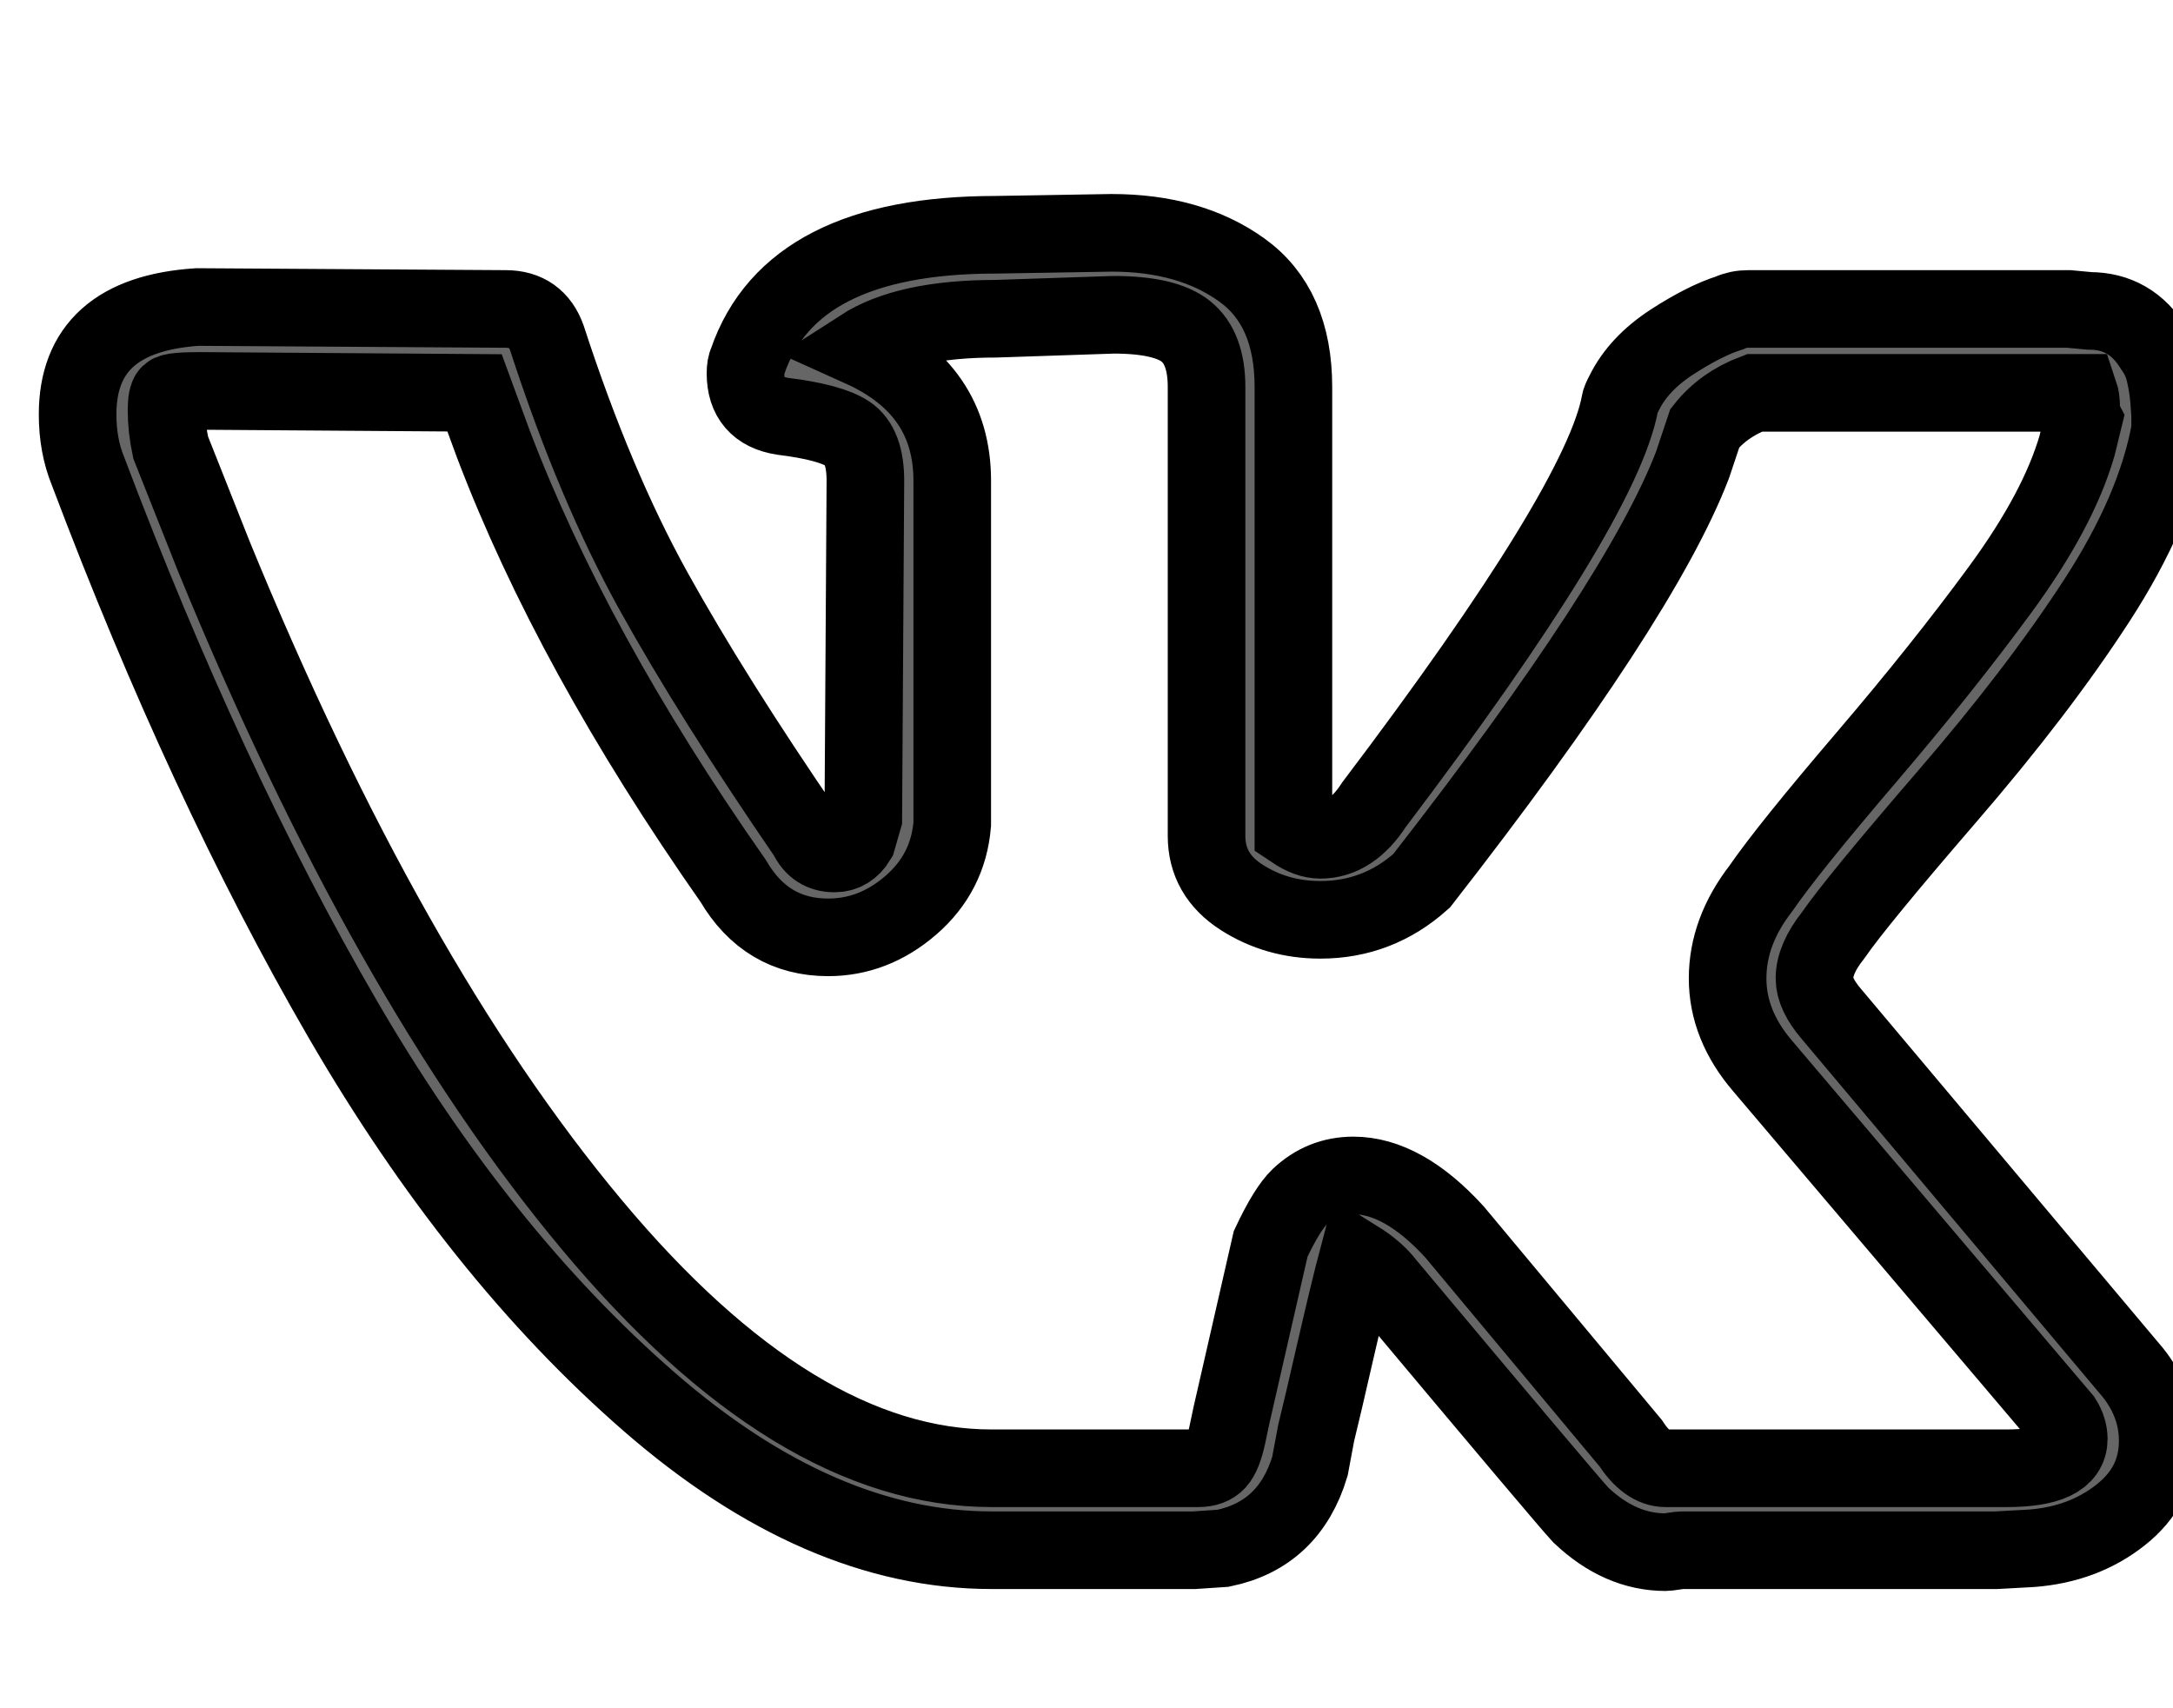
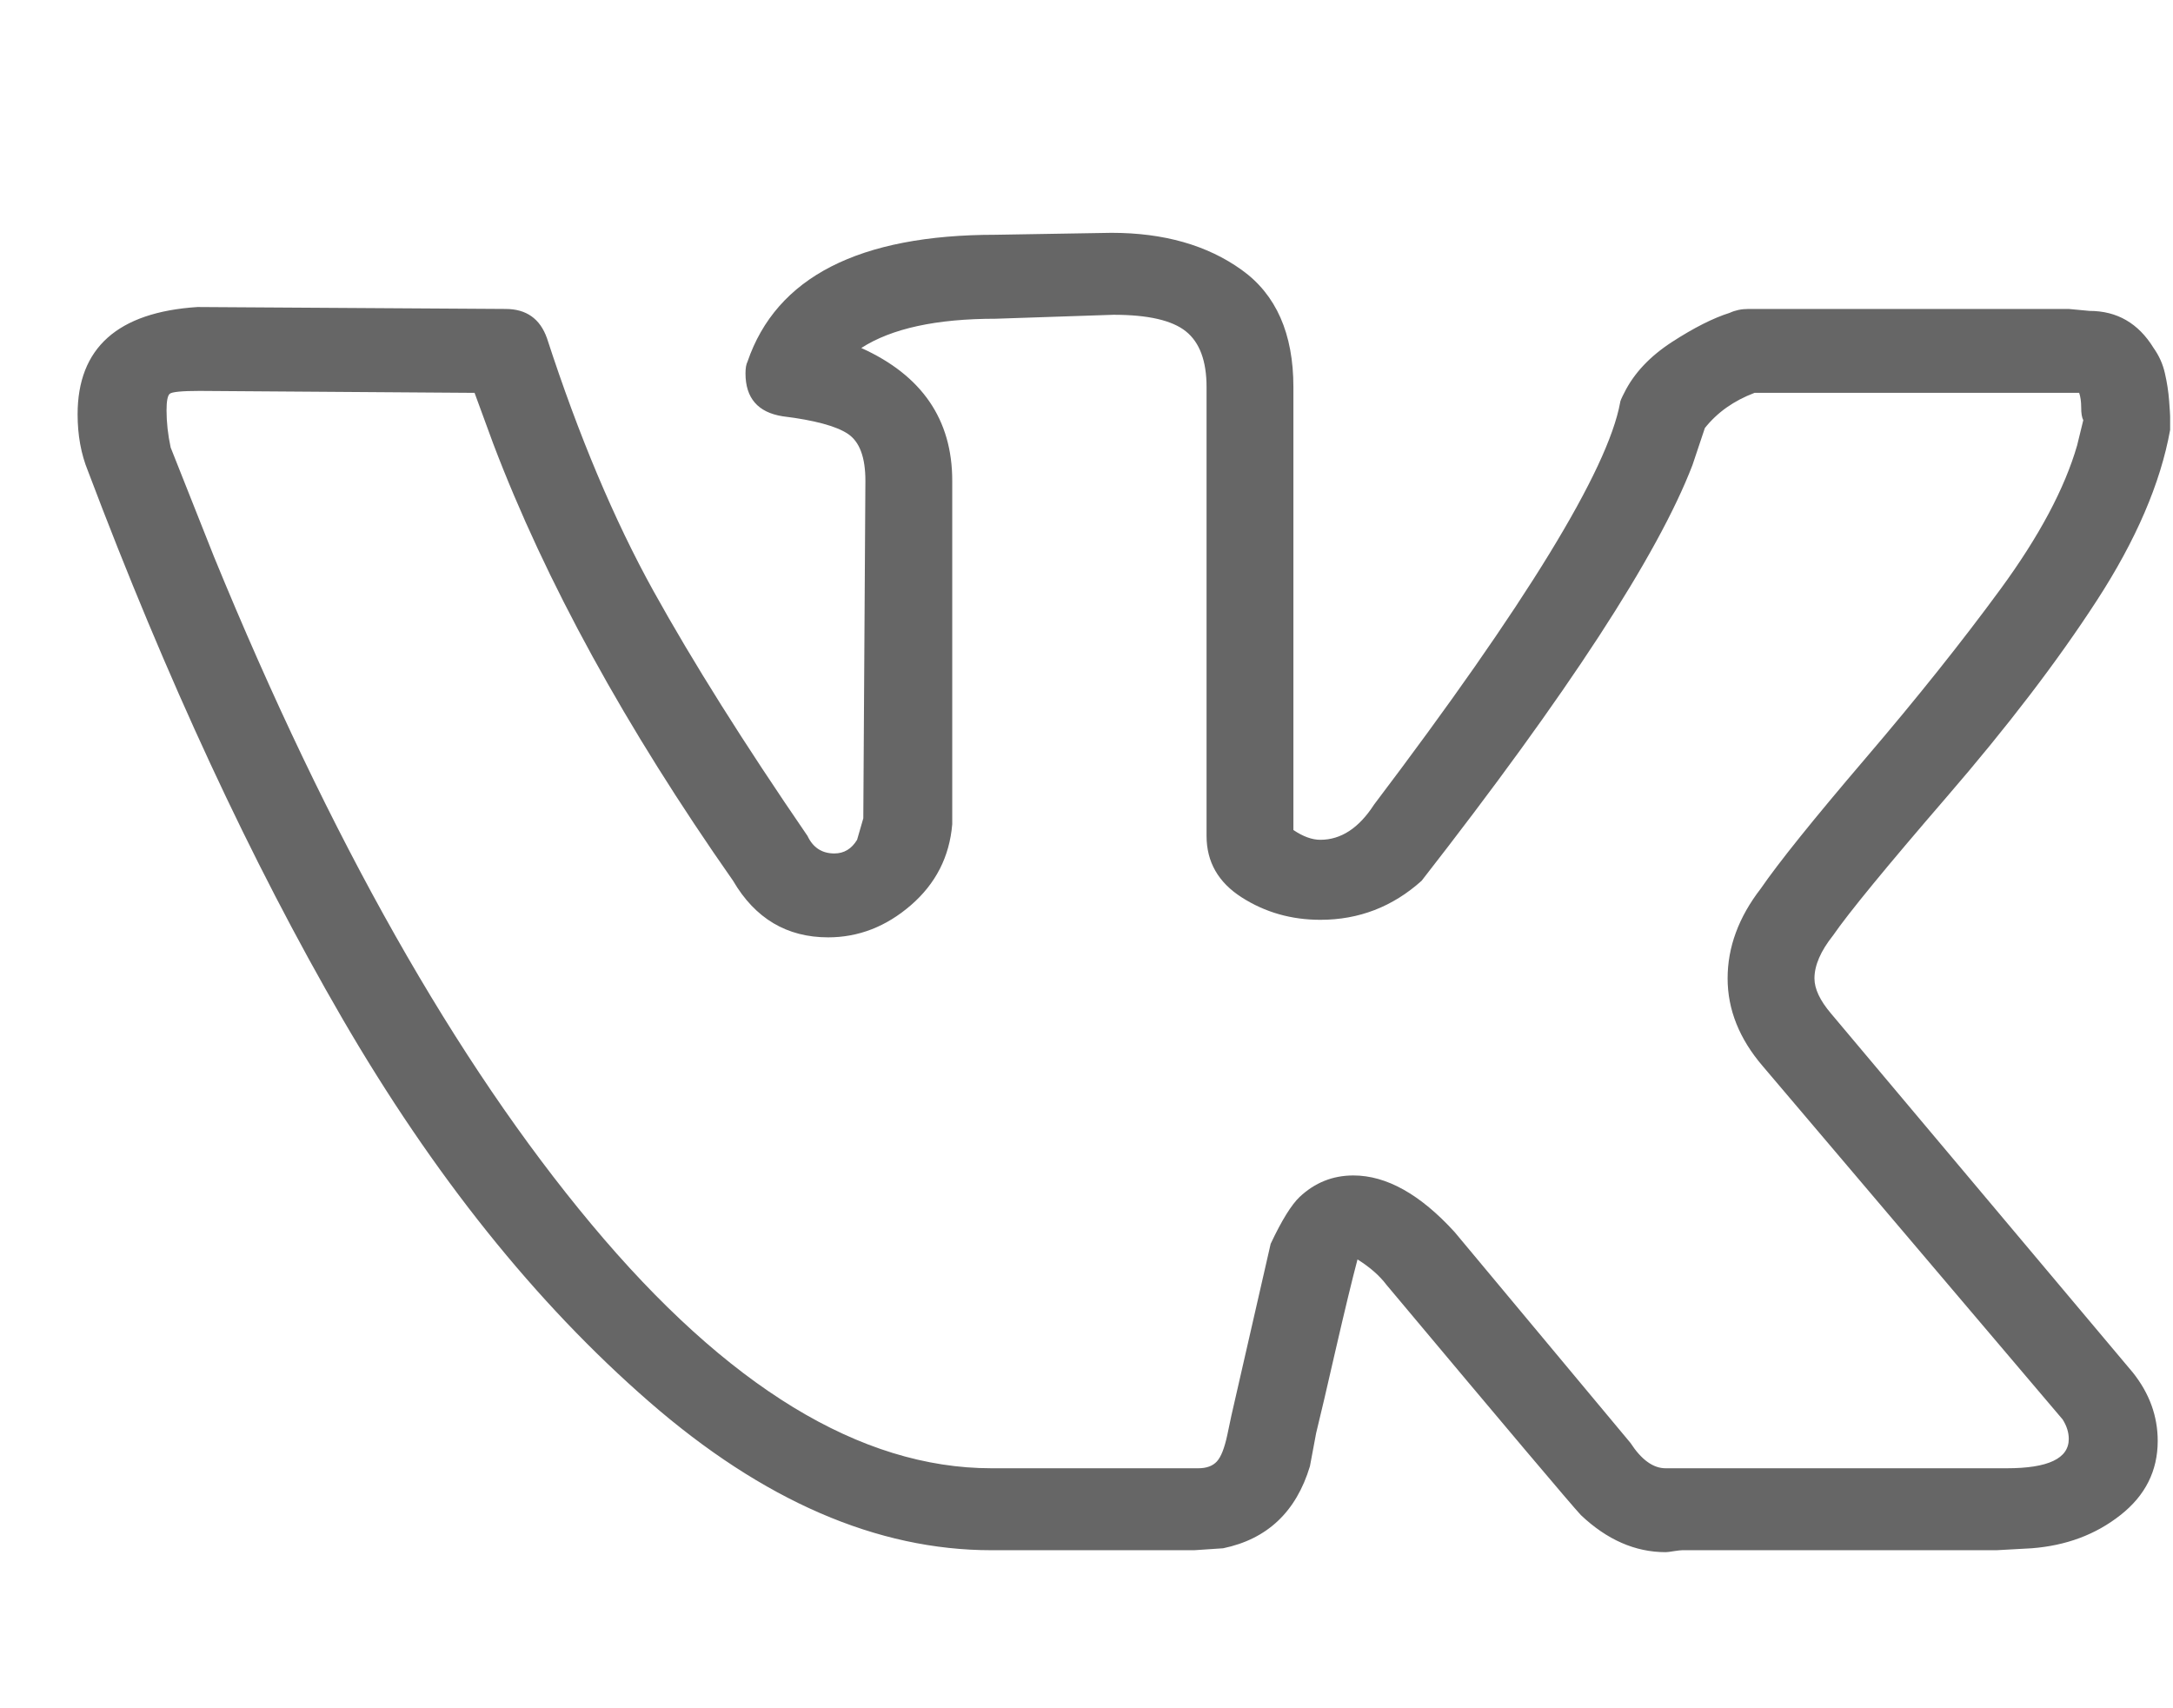
<svg xmlns="http://www.w3.org/2000/svg" width="28" height="22" viewBox="0 0 28 22" fill="none">
-   <path stroke="currentColor" d="M1 5.339C1 4.484 1.515 4.023 2.545 3.956L6.515 3.981C6.782 3.981 6.959 4.107 7.048 4.358C7.457 5.615 7.914 6.701 8.42 7.615C8.926 8.528 9.588 9.58 10.405 10.771C10.476 10.922 10.592 10.997 10.751 10.997C10.876 10.997 10.973 10.938 11.044 10.821L11.124 10.544L11.151 6.194C11.151 5.892 11.076 5.691 10.925 5.59C10.774 5.49 10.494 5.414 10.085 5.364C9.766 5.314 9.606 5.129 9.606 4.811C9.606 4.744 9.615 4.693 9.632 4.66C10.005 3.57 11.071 3.025 12.83 3.025L14.322 3C14.997 3 15.556 3.159 16 3.478C16.444 3.796 16.666 4.299 16.666 4.987V10.695C16.791 10.779 16.906 10.821 17.013 10.821C17.279 10.821 17.51 10.67 17.705 10.368C19.659 7.786 20.716 6.06 20.876 5.188C20.876 5.171 20.894 5.129 20.929 5.062C21.053 4.811 21.258 4.593 21.542 4.408C21.826 4.224 22.075 4.098 22.288 4.031C22.359 3.998 22.439 3.981 22.528 3.981H26.657L26.924 4.006C27.279 4.006 27.554 4.165 27.75 4.484C27.821 4.584 27.87 4.693 27.896 4.811C27.923 4.928 27.941 5.045 27.95 5.163C27.959 5.28 27.963 5.347 27.963 5.364V5.54C27.839 6.227 27.523 6.961 27.017 7.74C26.511 8.52 25.867 9.362 25.085 10.268C24.304 11.173 23.816 11.768 23.62 12.053C23.46 12.254 23.38 12.439 23.38 12.607C23.38 12.741 23.451 12.892 23.593 13.059L27.483 17.686C27.697 17.955 27.803 18.248 27.803 18.567C27.803 18.952 27.643 19.271 27.323 19.522C27.004 19.774 26.622 19.916 26.178 19.95L25.725 19.975H21.675C21.657 19.975 21.622 19.979 21.569 19.987C21.515 19.996 21.48 20 21.462 20C21.071 20 20.707 19.841 20.37 19.522C20.245 19.388 19.41 18.399 17.865 16.555C17.776 16.437 17.652 16.328 17.492 16.228C17.421 16.496 17.328 16.882 17.212 17.385C17.097 17.888 17.013 18.248 16.959 18.466L16.879 18.893C16.702 19.48 16.329 19.832 15.76 19.95L15.387 19.975H12.776C11.302 19.975 9.832 19.338 8.367 18.064C6.901 16.789 5.583 15.142 4.41 13.122C3.238 11.102 2.146 8.75 1.133 6.068C1.044 5.85 1 5.607 1 5.339ZM17.013 11.852C16.64 11.852 16.302 11.756 16 11.563C15.698 11.37 15.547 11.106 15.547 10.771V4.987C15.547 4.651 15.458 4.412 15.281 4.27C15.103 4.127 14.792 4.056 14.348 4.056L12.83 4.107C12.066 4.107 11.489 4.232 11.098 4.484C11.879 4.836 12.27 5.406 12.27 6.194V10.62C12.235 11.039 12.057 11.387 11.737 11.664C11.418 11.94 11.062 12.078 10.671 12.078C10.139 12.078 9.73 11.835 9.446 11.349C8.06 9.371 7.03 7.493 6.355 5.716L6.115 5.062L2.572 5.037C2.341 5.037 2.212 5.05 2.186 5.075C2.159 5.1 2.146 5.171 2.146 5.288C2.146 5.439 2.163 5.599 2.199 5.766L2.758 7.175C4.25 10.813 5.871 13.68 7.621 15.775C9.37 17.871 11.089 18.919 12.776 18.919H15.441C15.547 18.919 15.627 18.889 15.68 18.831C15.734 18.772 15.778 18.659 15.814 18.491L15.867 18.24L16.373 16.027C16.515 15.725 16.64 15.524 16.746 15.423C16.942 15.239 17.172 15.146 17.439 15.146C17.865 15.146 18.3 15.389 18.744 15.876L21.009 18.592C21.151 18.81 21.302 18.919 21.462 18.919H25.858C26.391 18.919 26.657 18.793 26.657 18.541C26.657 18.458 26.631 18.374 26.578 18.29L22.714 13.738C22.412 13.386 22.261 13.009 22.261 12.607C22.261 12.204 22.403 11.819 22.688 11.45C22.919 11.114 23.367 10.557 24.033 9.777C24.699 8.998 25.281 8.268 25.778 7.59C26.276 6.91 26.604 6.294 26.764 5.741L26.844 5.414C26.826 5.381 26.817 5.326 26.817 5.251C26.817 5.175 26.808 5.112 26.791 5.062H22.608C22.341 5.163 22.128 5.314 21.968 5.515L21.808 5.993C21.364 7.149 20.201 8.935 18.318 11.349C17.945 11.684 17.51 11.852 17.013 11.852Z" fill="#666666" />
+   <path d="M1 5.339C1 4.484 1.515 4.023 2.545 3.956L6.515 3.981C6.782 3.981 6.959 4.107 7.048 4.358C7.457 5.615 7.914 6.701 8.42 7.615C8.926 8.528 9.588 9.58 10.405 10.771C10.476 10.922 10.592 10.997 10.751 10.997C10.876 10.997 10.973 10.938 11.044 10.821L11.124 10.544L11.151 6.194C11.151 5.892 11.076 5.691 10.925 5.59C10.774 5.49 10.494 5.414 10.085 5.364C9.766 5.314 9.606 5.129 9.606 4.811C9.606 4.744 9.615 4.693 9.632 4.66C10.005 3.57 11.071 3.025 12.83 3.025L14.322 3C14.997 3 15.556 3.159 16 3.478C16.444 3.796 16.666 4.299 16.666 4.987V10.695C16.791 10.779 16.906 10.821 17.013 10.821C17.279 10.821 17.51 10.67 17.705 10.368C19.659 7.786 20.716 6.06 20.876 5.188C20.876 5.171 20.894 5.129 20.929 5.062C21.053 4.811 21.258 4.593 21.542 4.408C21.826 4.224 22.075 4.098 22.288 4.031C22.359 3.998 22.439 3.981 22.528 3.981H26.657L26.924 4.006C27.279 4.006 27.554 4.165 27.75 4.484C27.821 4.584 27.87 4.693 27.896 4.811C27.923 4.928 27.941 5.045 27.95 5.163C27.959 5.28 27.963 5.347 27.963 5.364V5.54C27.839 6.227 27.523 6.961 27.017 7.74C26.511 8.52 25.867 9.362 25.085 10.268C24.304 11.173 23.816 11.768 23.62 12.053C23.46 12.254 23.38 12.439 23.38 12.607C23.38 12.741 23.451 12.892 23.593 13.059L27.483 17.686C27.697 17.955 27.803 18.248 27.803 18.567C27.803 18.952 27.643 19.271 27.323 19.522C27.004 19.774 26.622 19.916 26.178 19.95L25.725 19.975H21.675C21.657 19.975 21.622 19.979 21.569 19.987C21.515 19.996 21.48 20 21.462 20C21.071 20 20.707 19.841 20.37 19.522C20.245 19.388 19.41 18.399 17.865 16.555C17.776 16.437 17.652 16.328 17.492 16.228C17.421 16.496 17.328 16.882 17.212 17.385C17.097 17.888 17.013 18.248 16.959 18.466L16.879 18.893C16.702 19.48 16.329 19.832 15.76 19.95L15.387 19.975H12.776C11.302 19.975 9.832 19.338 8.367 18.064C6.901 16.789 5.583 15.142 4.41 13.122C3.238 11.102 2.146 8.75 1.133 6.068C1.044 5.85 1 5.607 1 5.339ZM17.013 11.852C16.64 11.852 16.302 11.756 16 11.563C15.698 11.37 15.547 11.106 15.547 10.771V4.987C15.547 4.651 15.458 4.412 15.281 4.27C15.103 4.127 14.792 4.056 14.348 4.056L12.83 4.107C12.066 4.107 11.489 4.232 11.098 4.484C11.879 4.836 12.27 5.406 12.27 6.194V10.62C12.235 11.039 12.057 11.387 11.737 11.664C11.418 11.94 11.062 12.078 10.671 12.078C10.139 12.078 9.73 11.835 9.446 11.349C8.06 9.371 7.03 7.493 6.355 5.716L6.115 5.062L2.572 5.037C2.341 5.037 2.212 5.05 2.186 5.075C2.159 5.1 2.146 5.171 2.146 5.288C2.146 5.439 2.163 5.599 2.199 5.766L2.758 7.175C4.25 10.813 5.871 13.68 7.621 15.775C9.37 17.871 11.089 18.919 12.776 18.919H15.441C15.547 18.919 15.627 18.889 15.68 18.831C15.734 18.772 15.778 18.659 15.814 18.491L15.867 18.24L16.373 16.027C16.515 15.725 16.64 15.524 16.746 15.423C16.942 15.239 17.172 15.146 17.439 15.146C17.865 15.146 18.3 15.389 18.744 15.876L21.009 18.592C21.151 18.81 21.302 18.919 21.462 18.919H25.858C26.391 18.919 26.657 18.793 26.657 18.541C26.657 18.458 26.631 18.374 26.578 18.29L22.714 13.738C22.412 13.386 22.261 13.009 22.261 12.607C22.261 12.204 22.403 11.819 22.688 11.45C22.919 11.114 23.367 10.557 24.033 9.777C24.699 8.998 25.281 8.268 25.778 7.59C26.276 6.91 26.604 6.294 26.764 5.741L26.844 5.414C26.826 5.381 26.817 5.326 26.817 5.251C26.817 5.175 26.808 5.112 26.791 5.062H22.608C22.341 5.163 22.128 5.314 21.968 5.515L21.808 5.993C21.364 7.149 20.201 8.935 18.318 11.349C17.945 11.684 17.51 11.852 17.013 11.852Z" fill="#666666" />
</svg>
